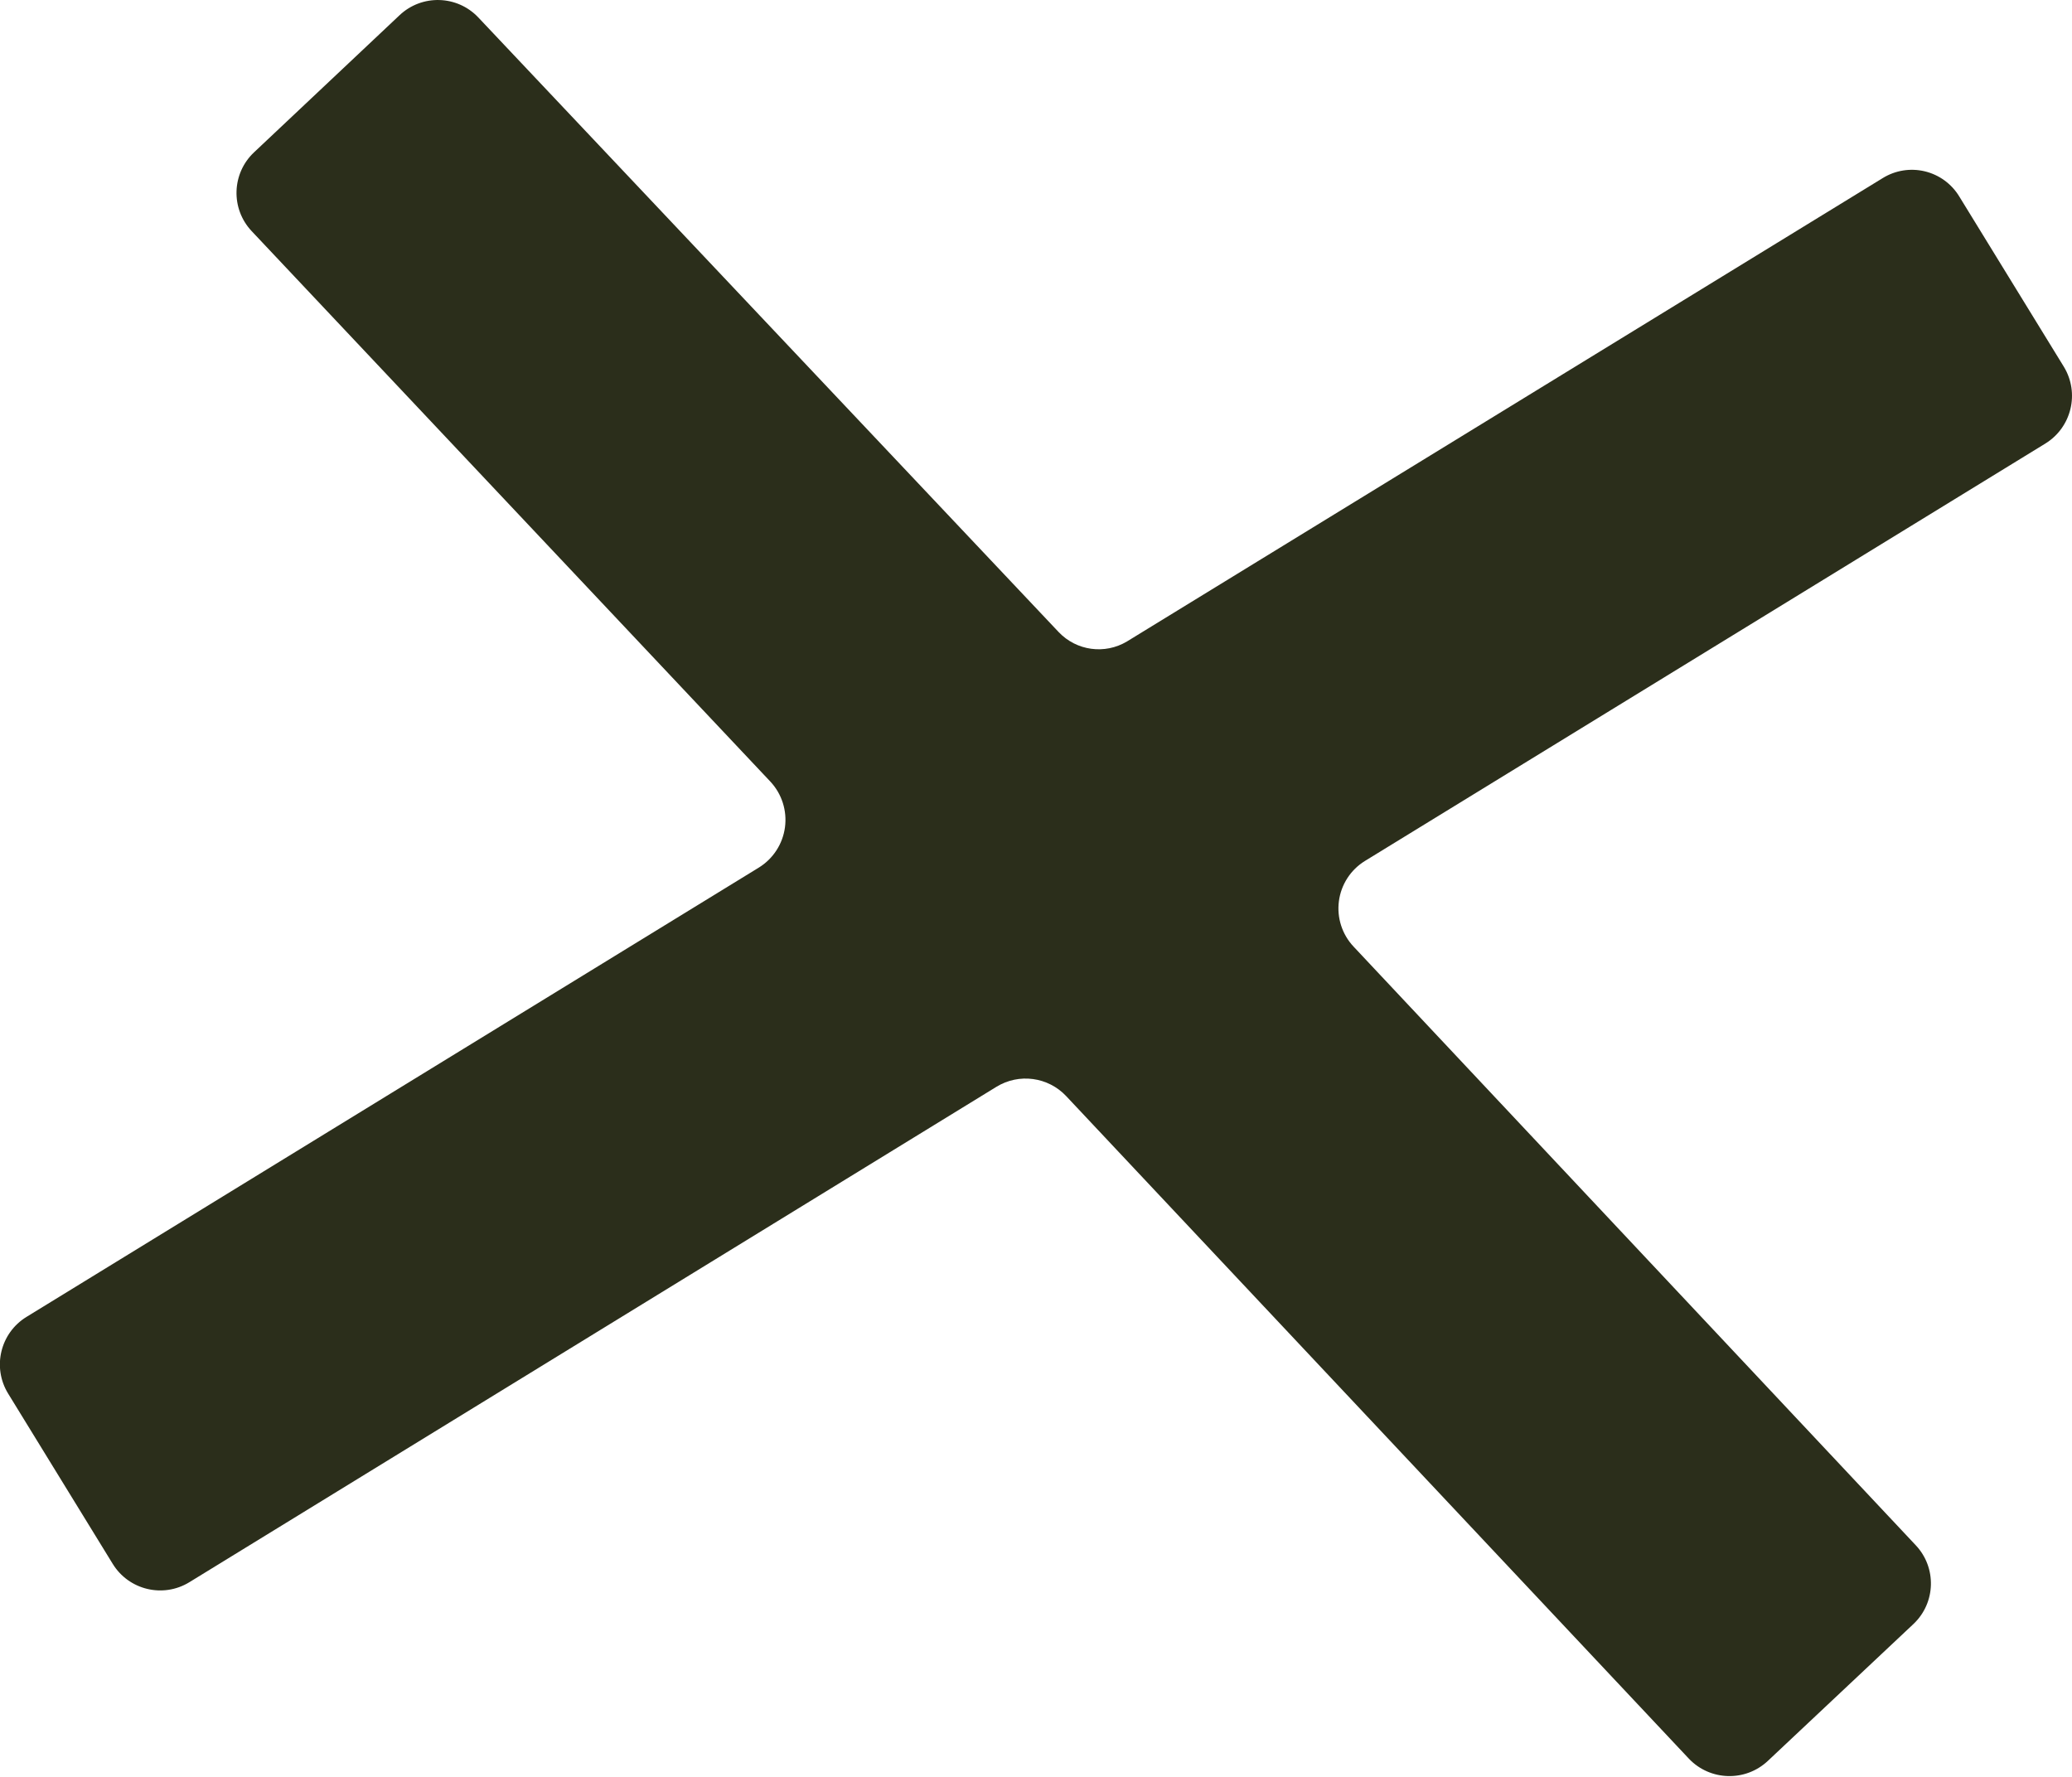
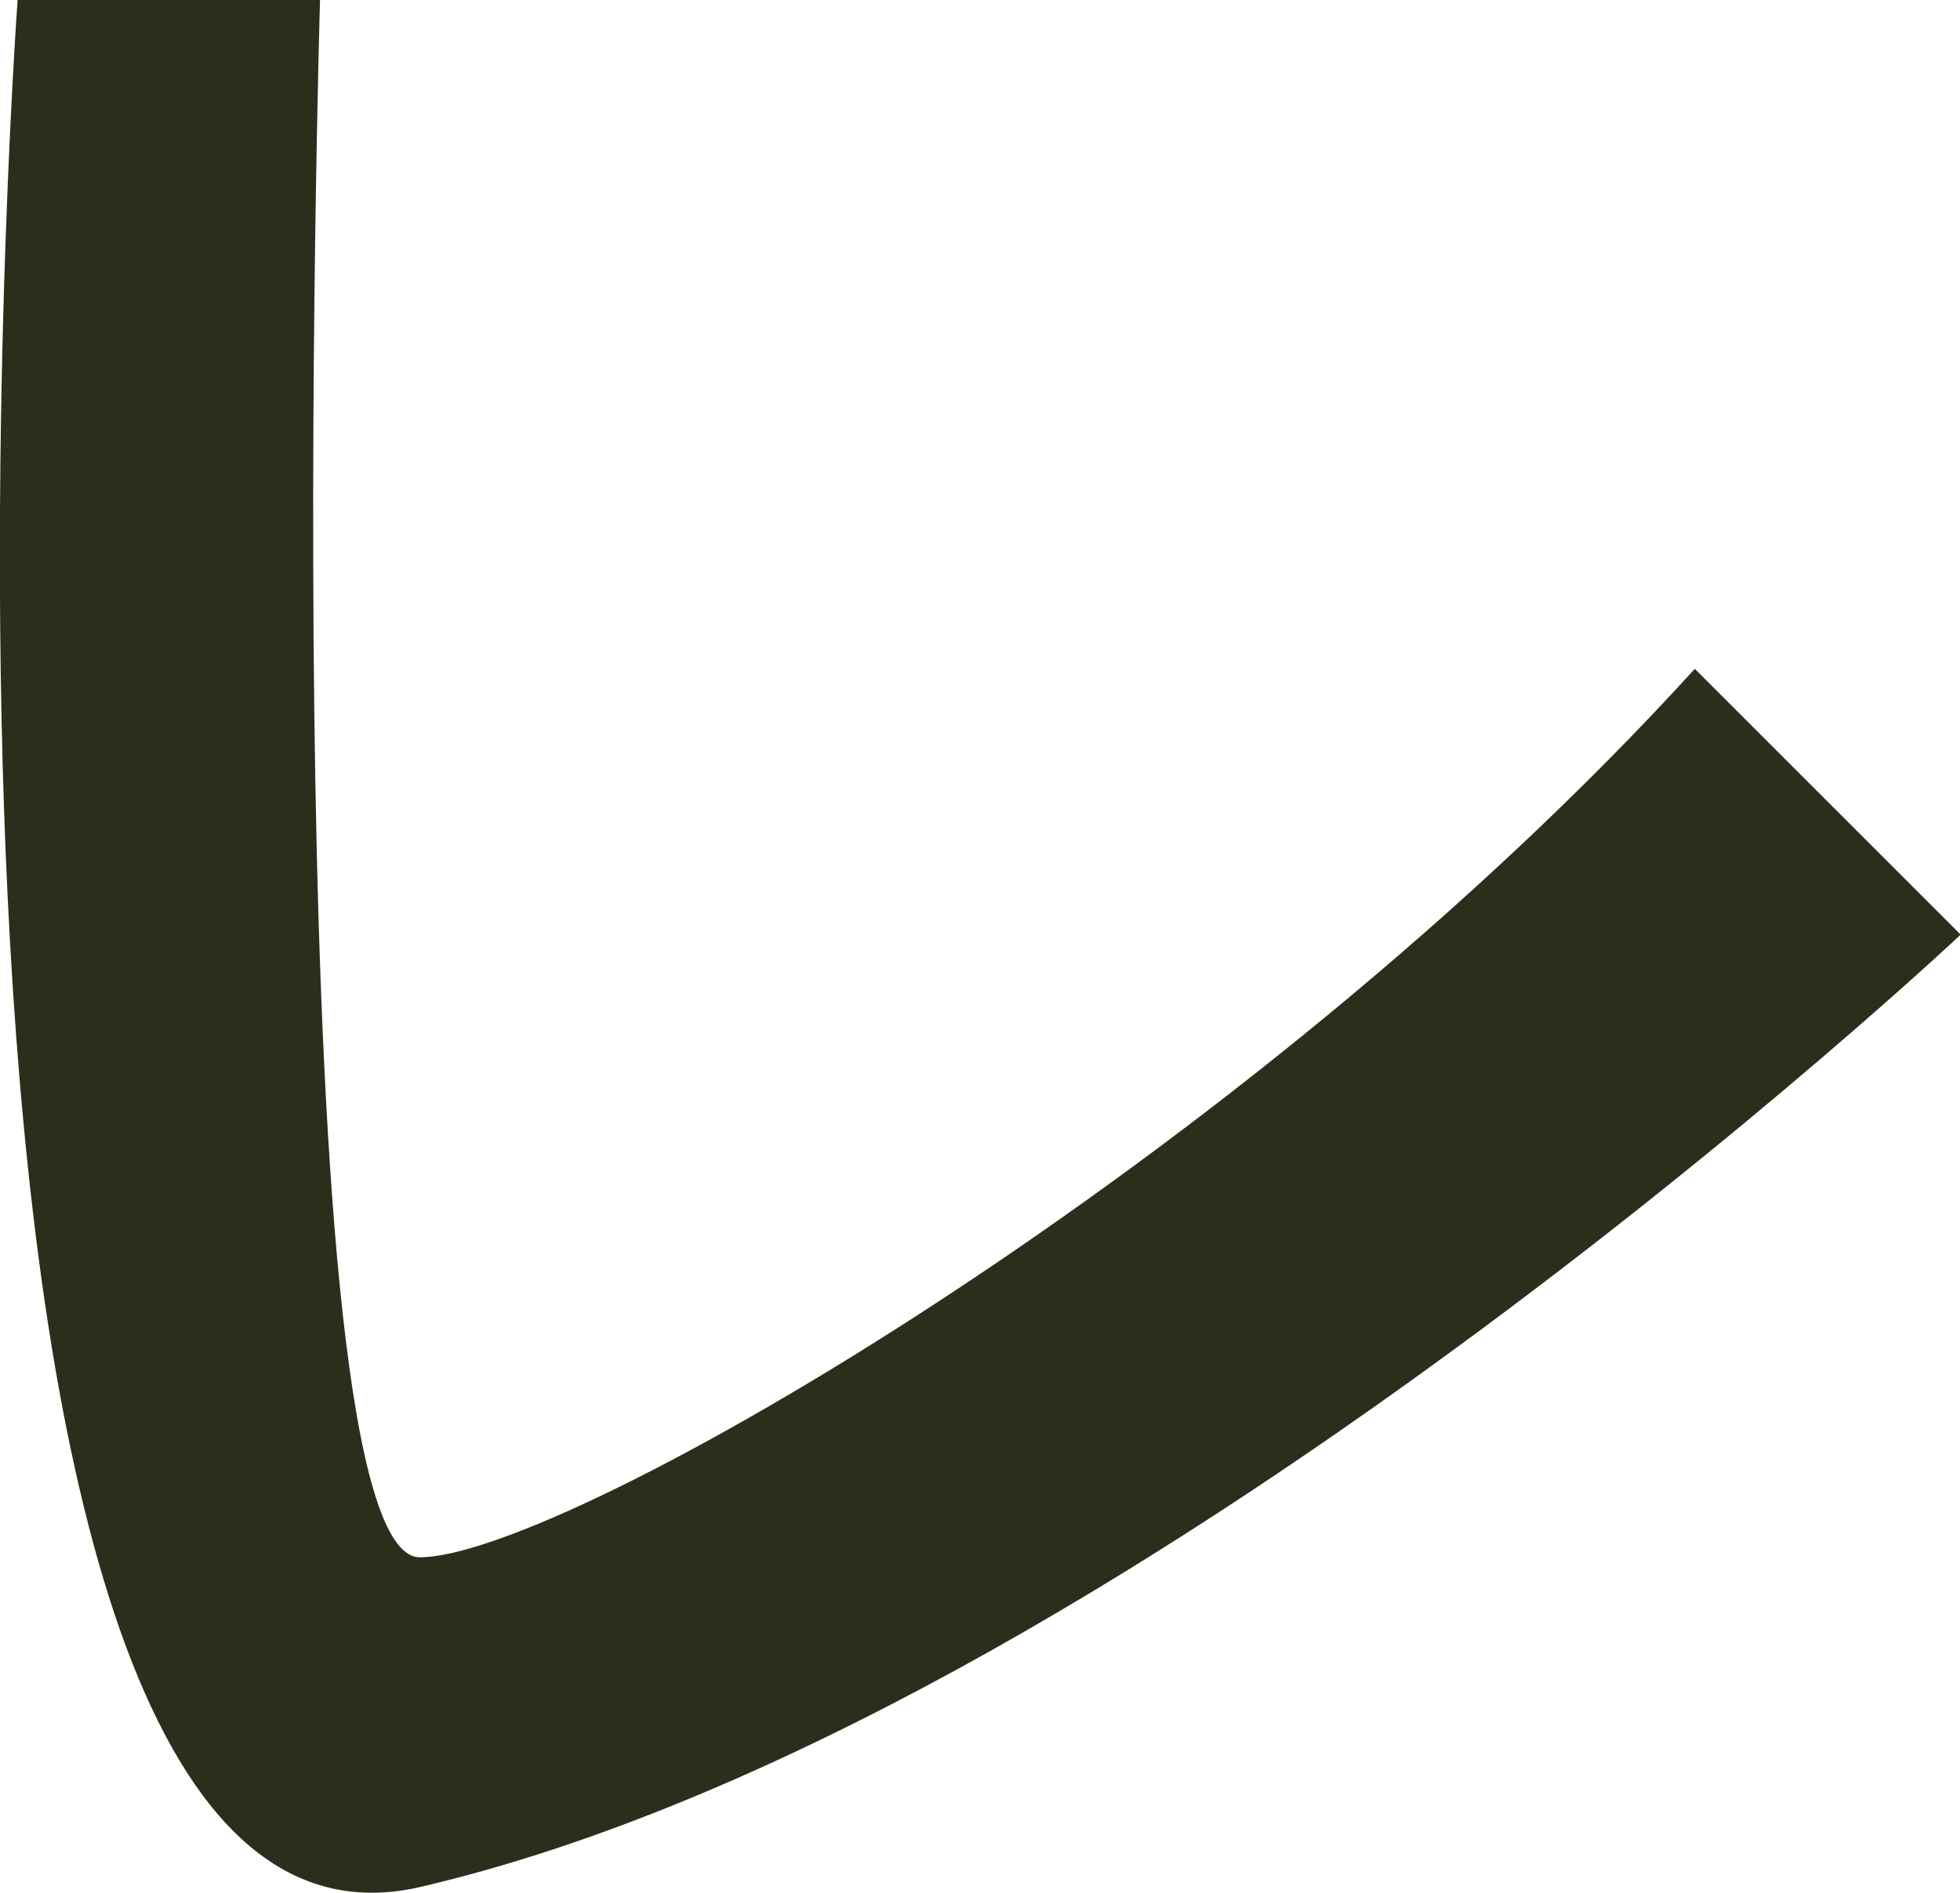
- <svg xmlns="http://www.w3.org/2000/svg" viewBox="0 0 66.54 57.04">
+ <svg xmlns="http://www.w3.org/2000/svg" viewBox="0 0 58.98 56.97">
  <defs>
    <style>.cls-1{fill:#2b2e1b;}</style>
  </defs>
  <g id="Layer_2" data-name="Layer 2">
    <g id="Layer_1-2" data-name="Layer 1">
-       <path id="EyeRight" class="cls-1" d="M66.28,11.78,62.92,6.31a1.78,1.78,0,0,0-2.46-.59L36.19,20.6A1.77,1.77,0,0,1,34,20.3L15.36.56A1.79,1.79,0,0,0,12.83.49L8.16,4.89a1.79,1.79,0,0,0-.08,2.53L24.74,25.1a1.8,1.8,0,0,1-.37,2.76L.85,42.29a1.79,1.79,0,0,0-.59,2.46l3.36,5.47a1.79,1.79,0,0,0,2.46.59L32,34.9a1.79,1.79,0,0,1,2.24.3l20,21.28a1.8,1.8,0,0,0,2.53.07l4.68-4.4a1.79,1.79,0,0,0,.07-2.53L43.47,30.4a1.79,1.79,0,0,1,.36-2.75L65.69,14.24A1.8,1.8,0,0,0,66.28,11.78Z" />
+       <path id="EyeRight" class="cls-1" d="M.53,0h9.1s-1.38,46.87,3,46.87S37.48,35,51,20.13l8,8S33.81,51.86,12.66,56.79C-3.88,60.65.53,0,.53,0Z" />
    </g>
  </g>
</svg>
